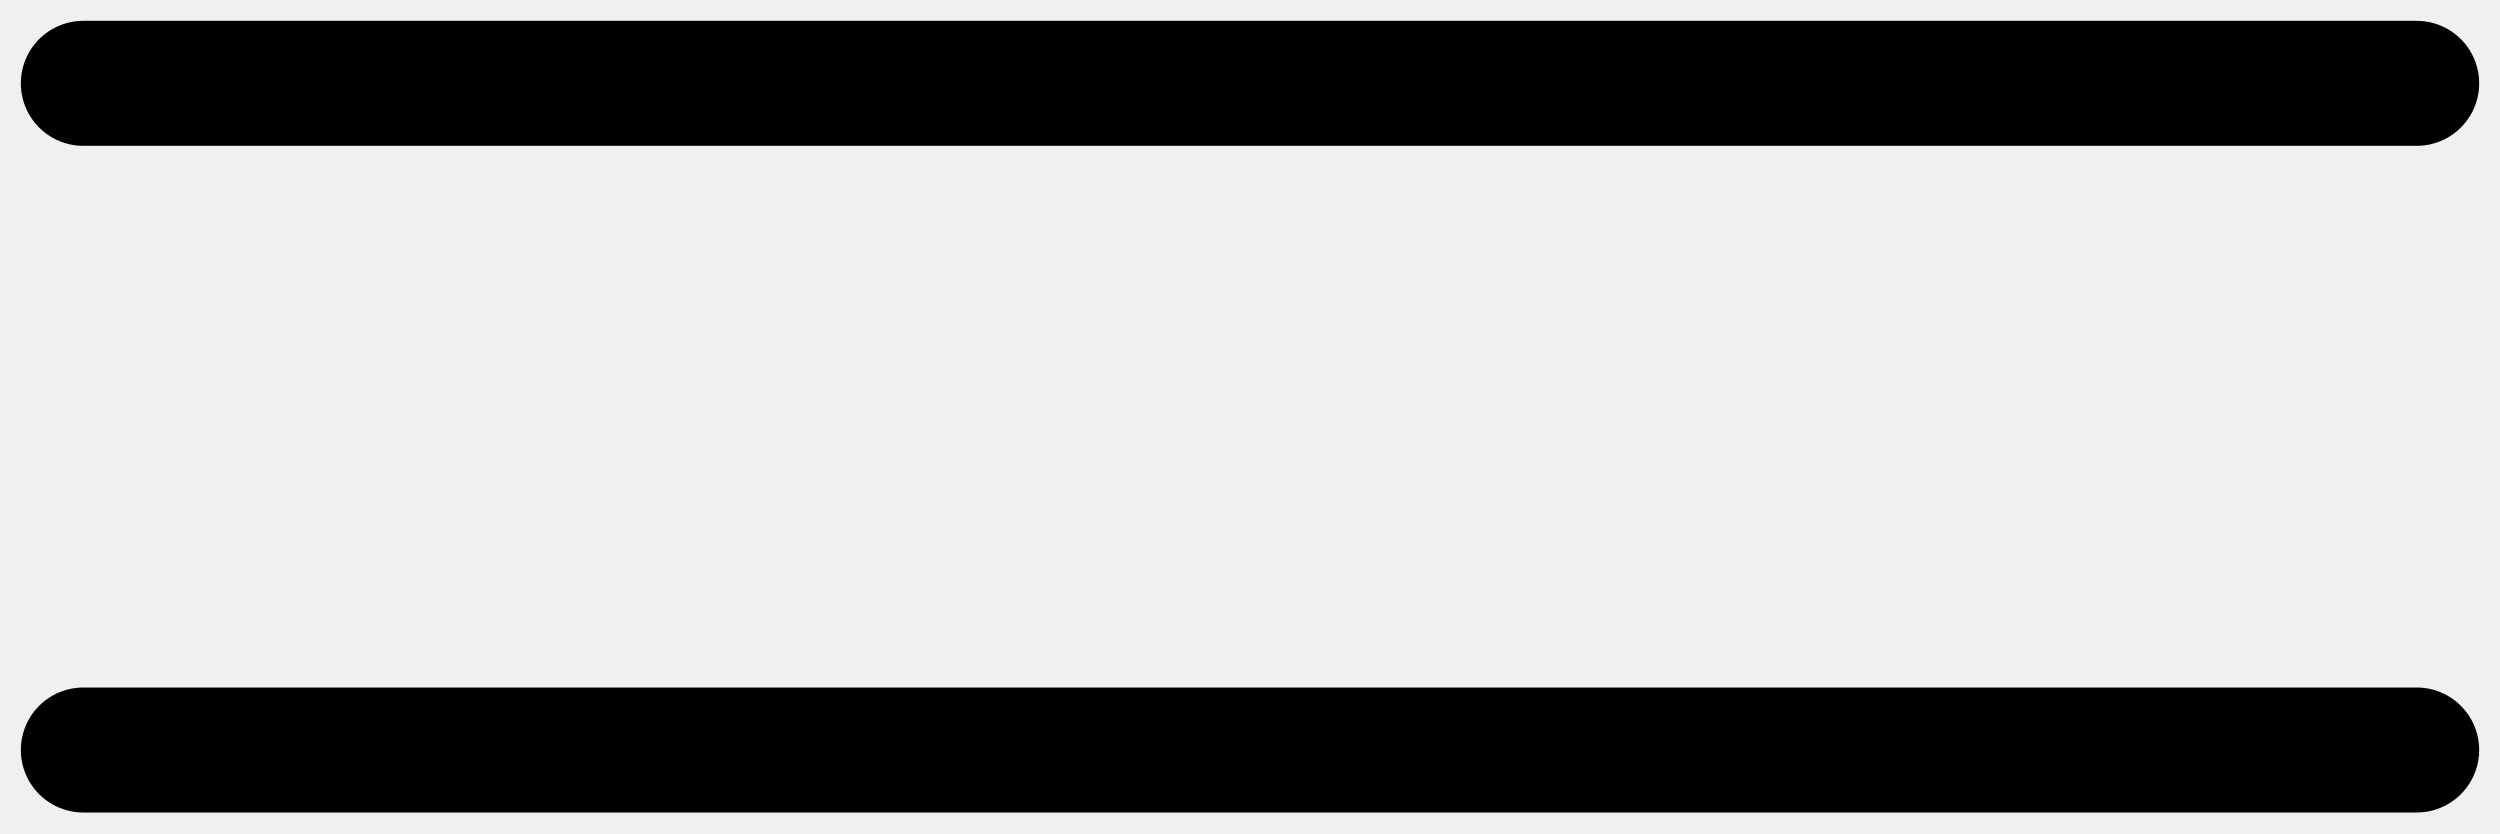
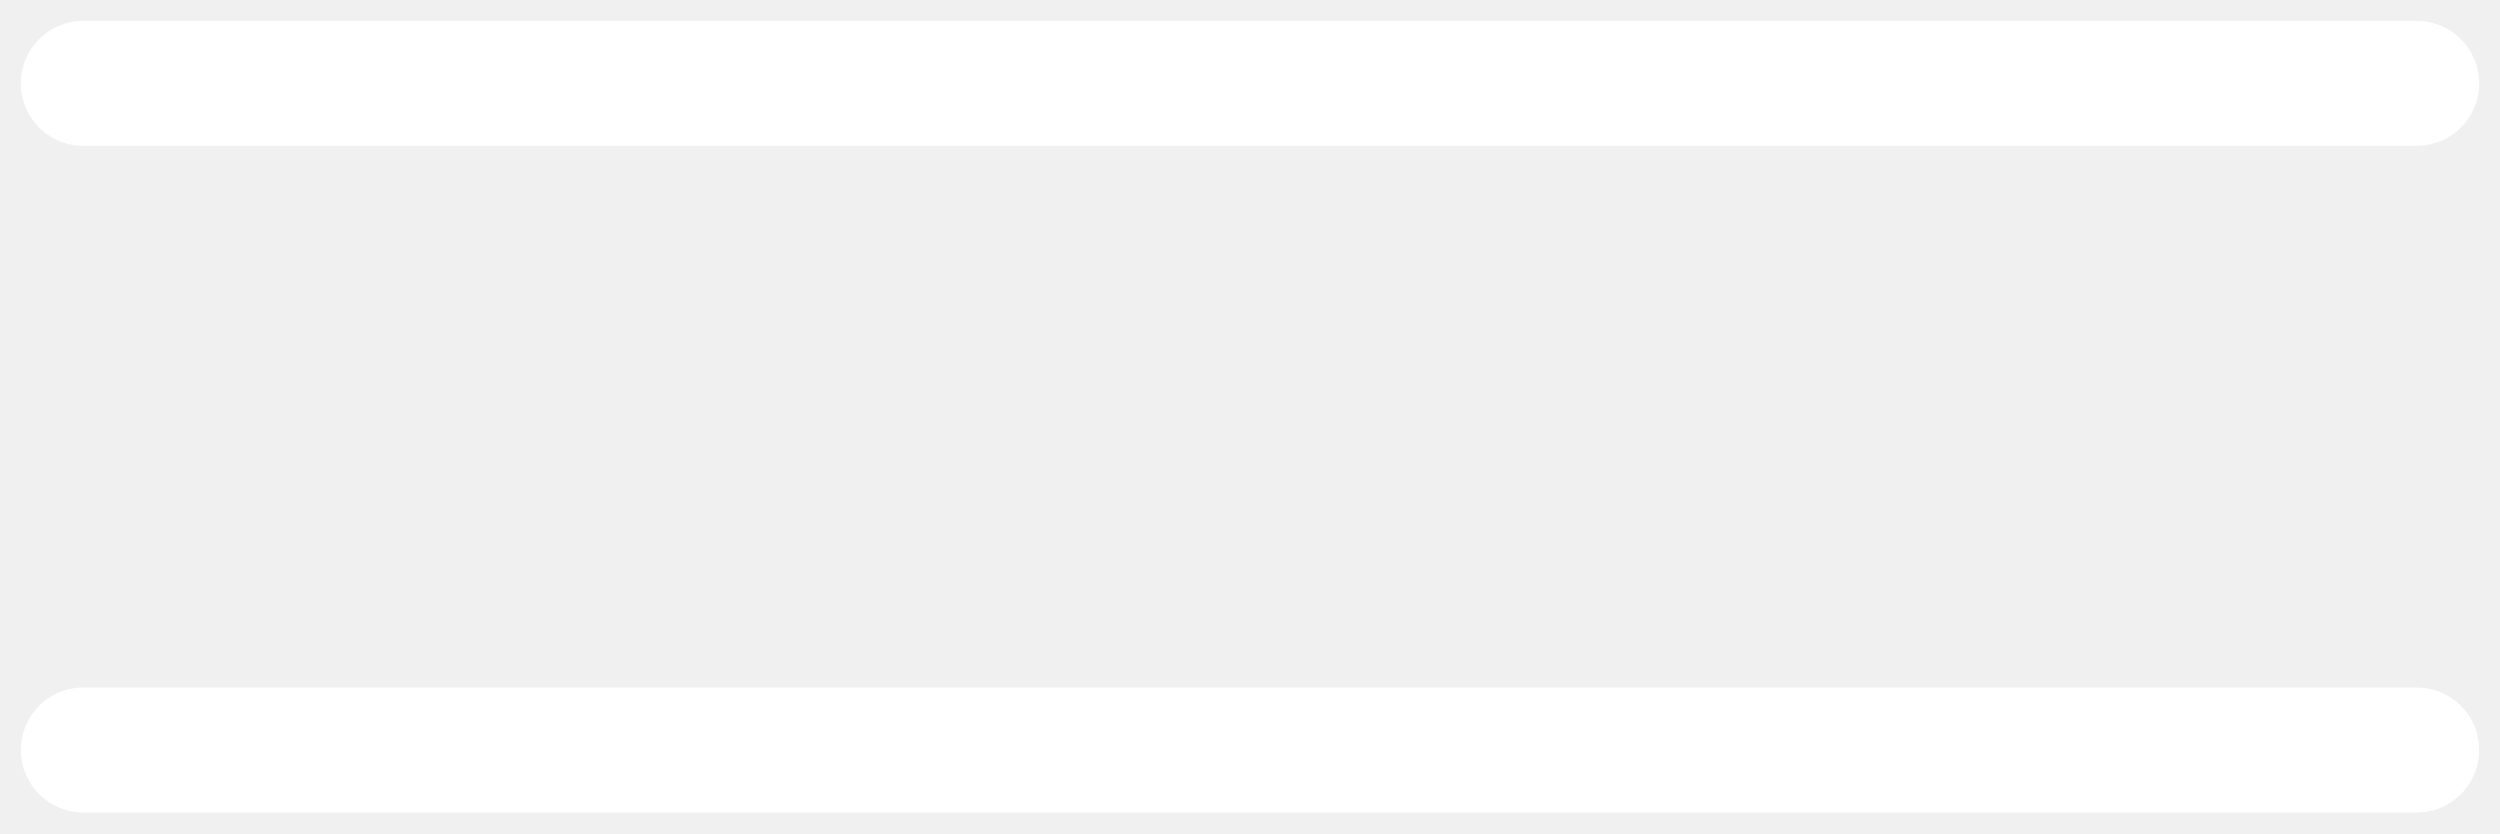
<svg xmlns="http://www.w3.org/2000/svg" width="30" height="10" viewBox="0 0 30 10" fill="none">
-   <path d="M1 9H29" stroke="currentColor" stroke-width="1.5" stroke-linecap="round" stroke-linejoin="round" />
-   <path d="M1 1H29" stroke="currentColor" stroke-width="1.5" stroke-linecap="round" stroke-linejoin="round" />
+   <path d="M1 9H29" stroke="#fff" stroke-width="1.5" stroke-linecap="round" stroke-linejoin="round" />
+   <path d="M1 1H29" stroke="#fff" stroke-width="1.5" stroke-linecap="round" stroke-linejoin="round" />
</svg>
